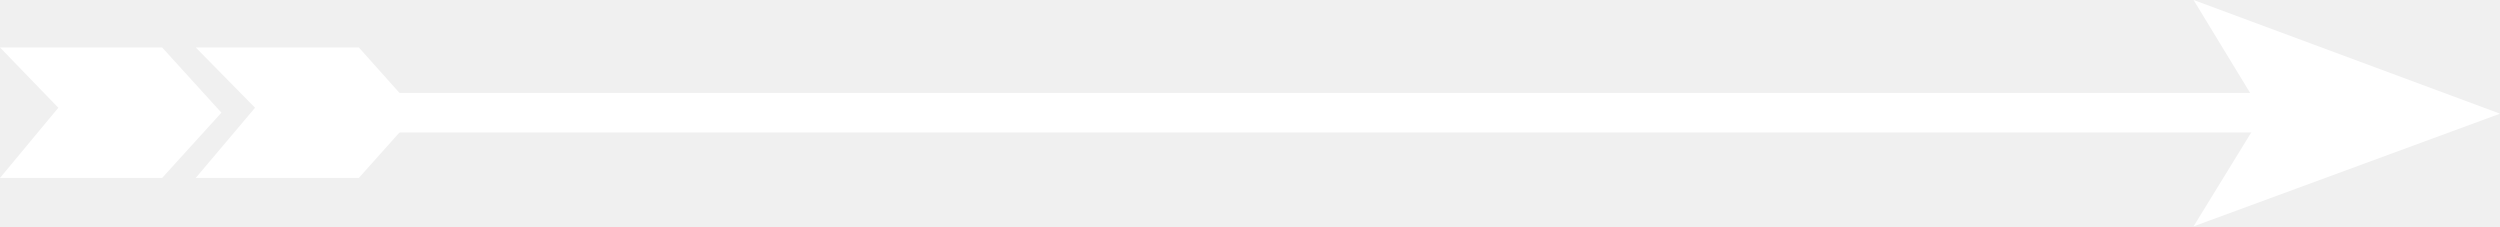
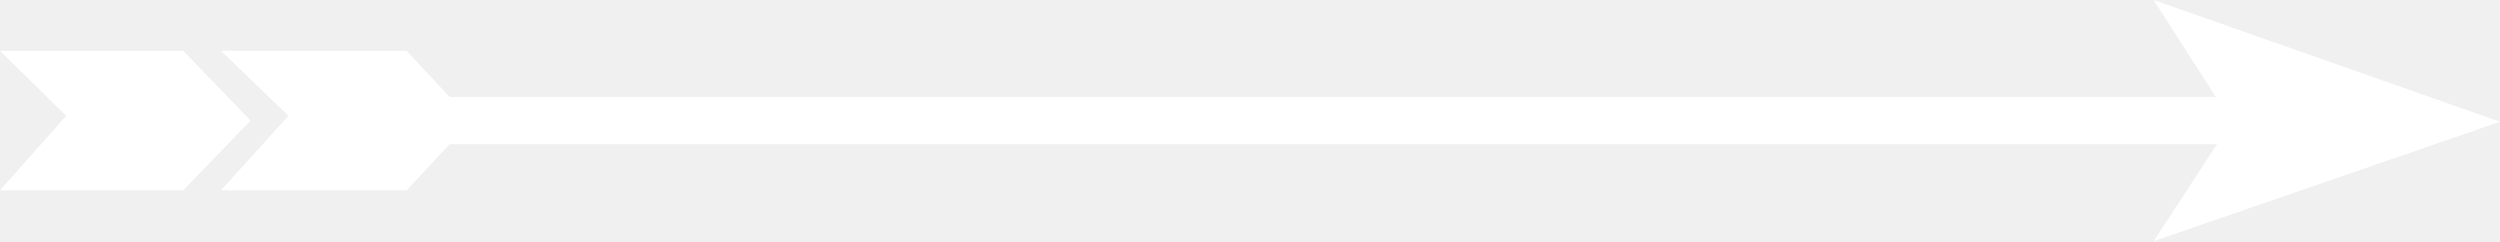
- <svg xmlns="http://www.w3.org/2000/svg" version="1.1" id="Layer_1" x="0px" y="0px" viewBox="0 0 252.9 22.9" style="enable-background:new 0 0 252.9 22.9;" xml:space="preserve">
+ <svg xmlns="http://www.w3.org/2000/svg" version="1.1" id="Layer_1" x="0px" y="0px" viewBox="0 0 211.5 20.4" style="enable-background:new 0 0 211.5 20.4;" xml:space="preserve">
  <style type="text/css">
	.st0{fill:none;stroke:#FFFFFF;stroke-width:4;stroke-miterlimit:10;}
	.st1{fill:#FFFFFF;}
</style>
  <g id="Layer_1_1_">
    <g id="XMLID_15_">
-       <line id="XMLID_30_" class="st0" x1="33.2" y1="11.4" x2="229" y2="11.4" />
-       <polygon id="XMLID_27_" class="st1" points="221.9,0 252.9,11.5 221.9,22.9 228.9,11.5   " />
+       <line id="XMLID_30_" class="st0" x1="31.4" y1="10.2" x2="189.3" y2="10.2" />
+       <polygon id="XMLID_27_" class="st1" points="182.2,0 211.5,10.3 182.2,20.4 188.8,10.3   " />
      <g id="XMLID_16_">
        <g>
-           <polygon id="XMLID_19_" class="st1" points="19.8,18 25.8,10.9 19.8,4.8 36.3,4.8 42.2,11.4 36.3,18     " />
-           <polygon id="XMLID_18_" class="st1" points="0,18 5.9,10.9 0,4.8 16.4,4.8 22.4,11.4 16.4,18     " />
+           <polygon id="XMLID_19_" class="st1" points="18.7,16.1 24.4,9.8 18.7,4.3 34.4,4.3 39.9,10.2 34.4,16.1     " />
+           <polygon id="XMLID_18_" class="st1" points="0,16.1 5.6,9.8 0,4.3 15.5,4.3 21.2,10.2 15.5,16.1     " />
        </g>
      </g>
    </g>
  </g>
  <g id="Layer_1_2_">
</g>
</svg>
